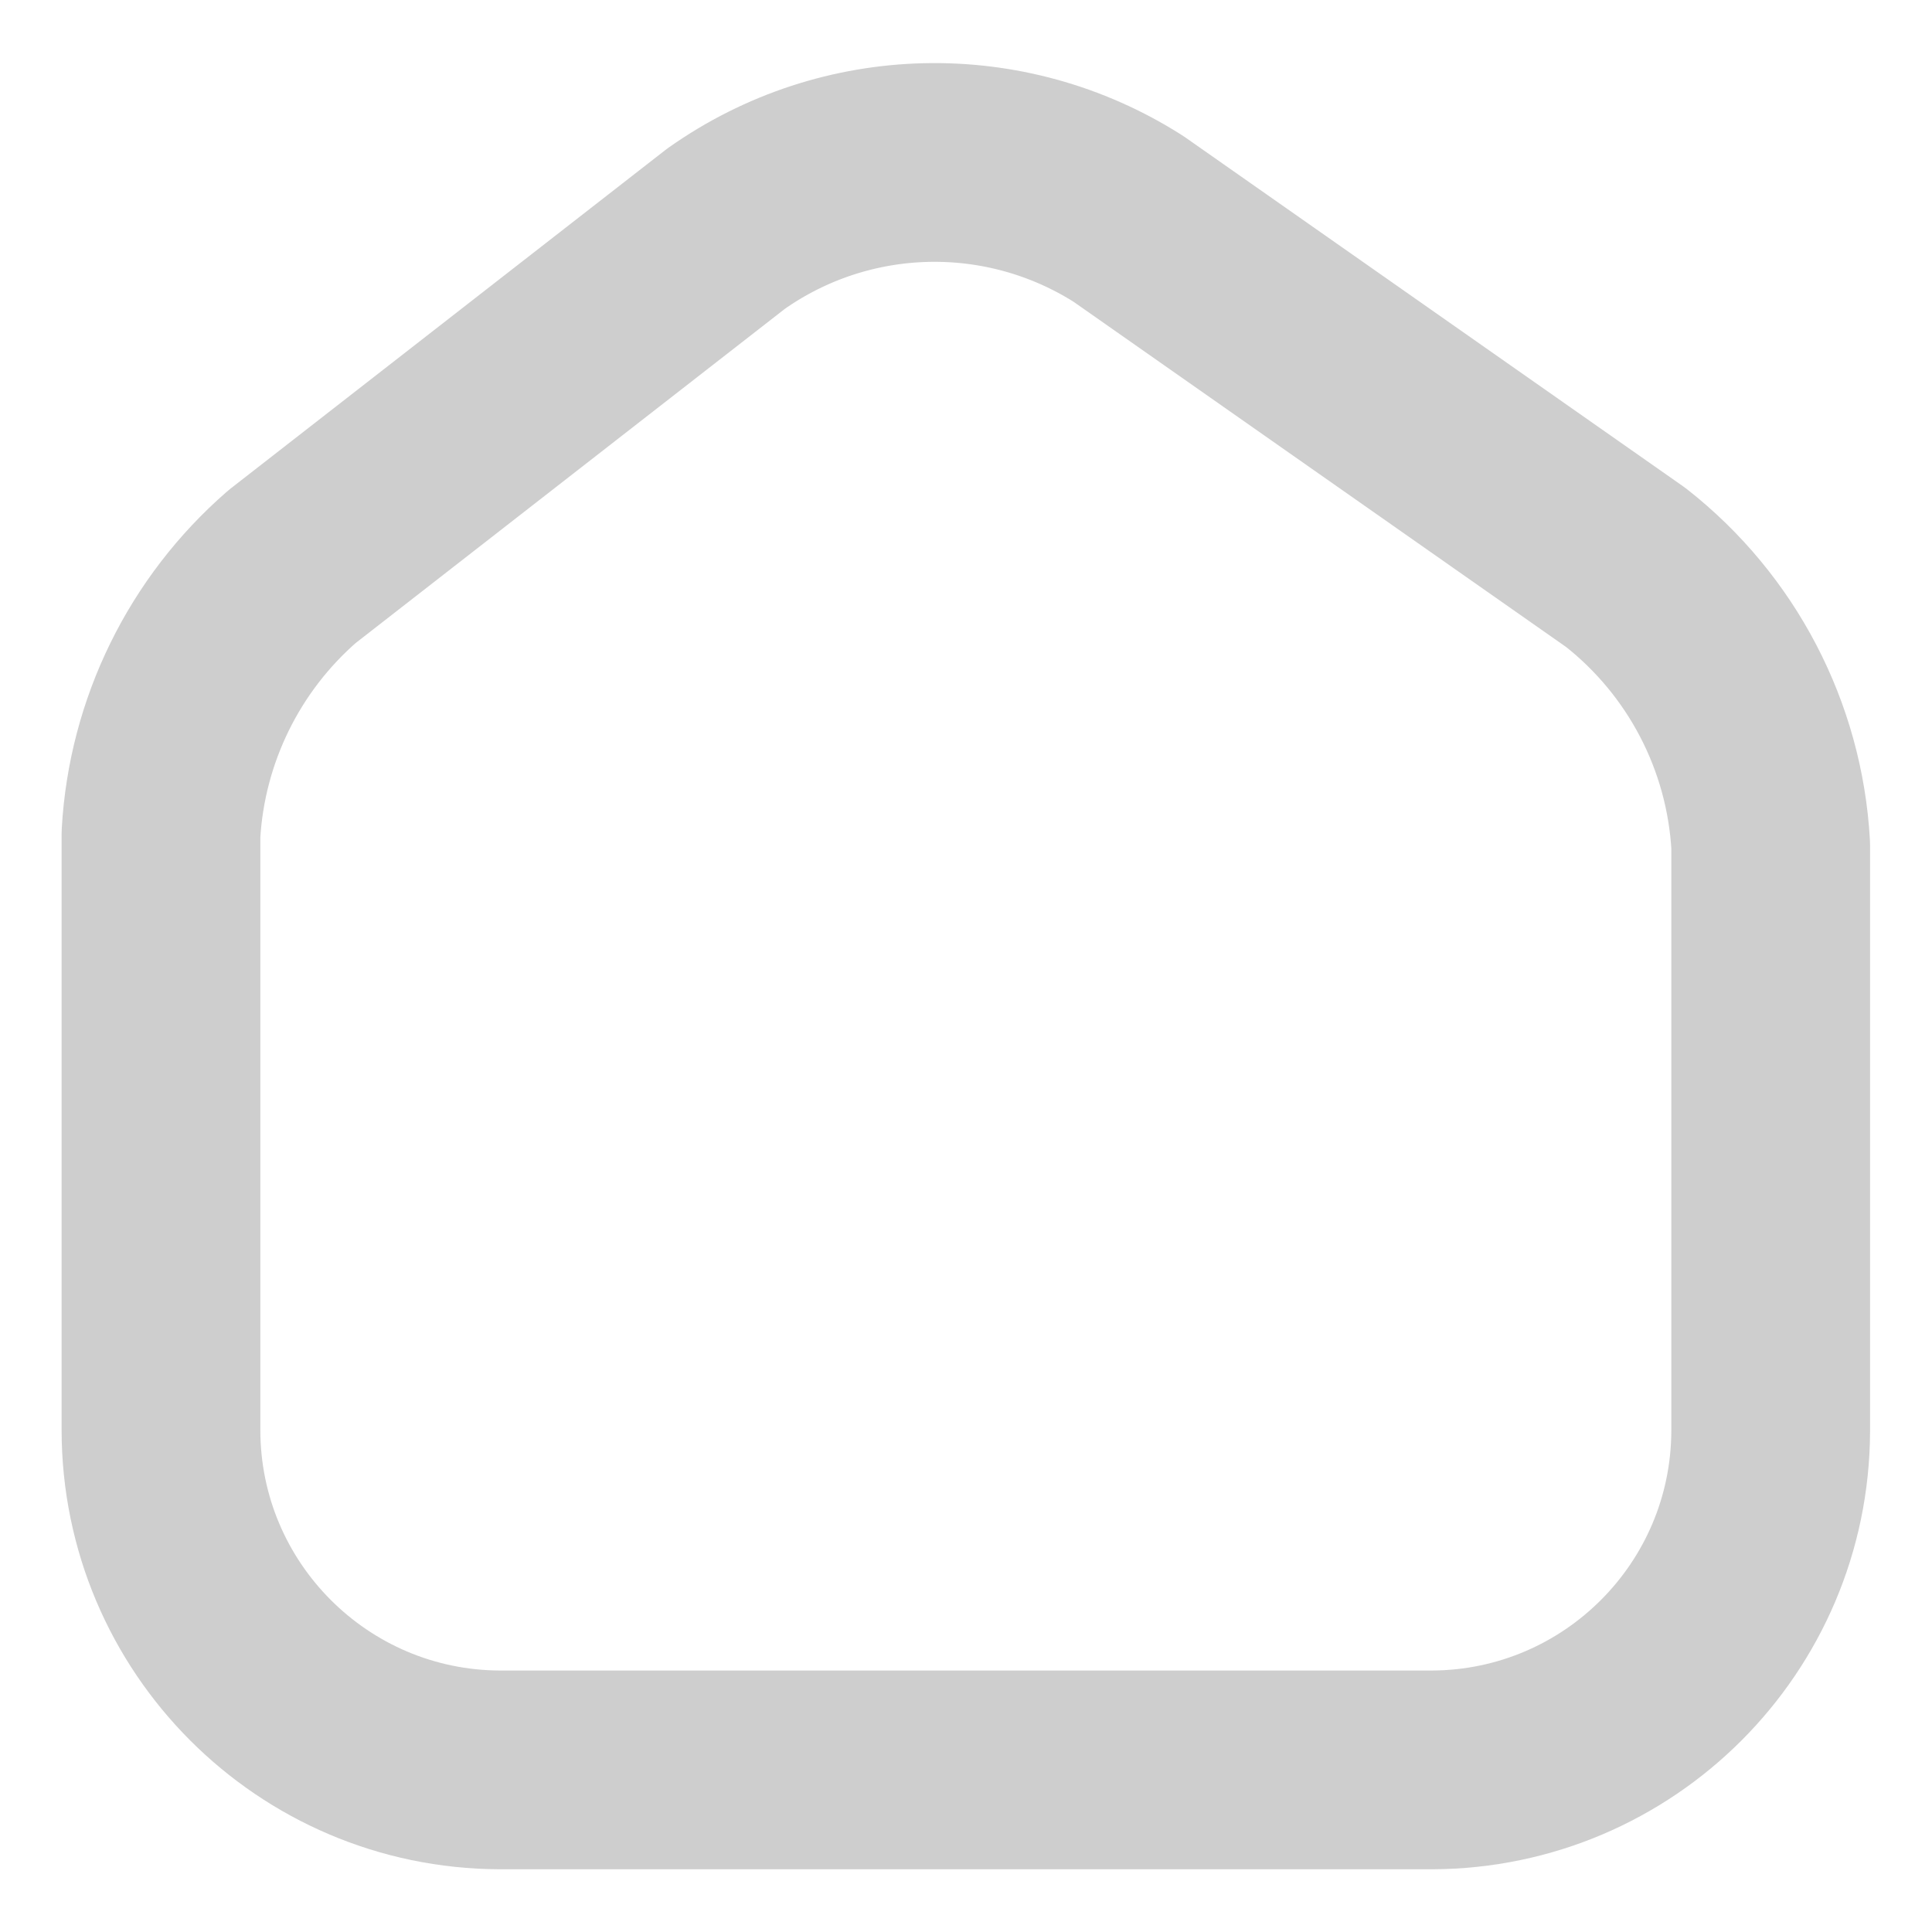
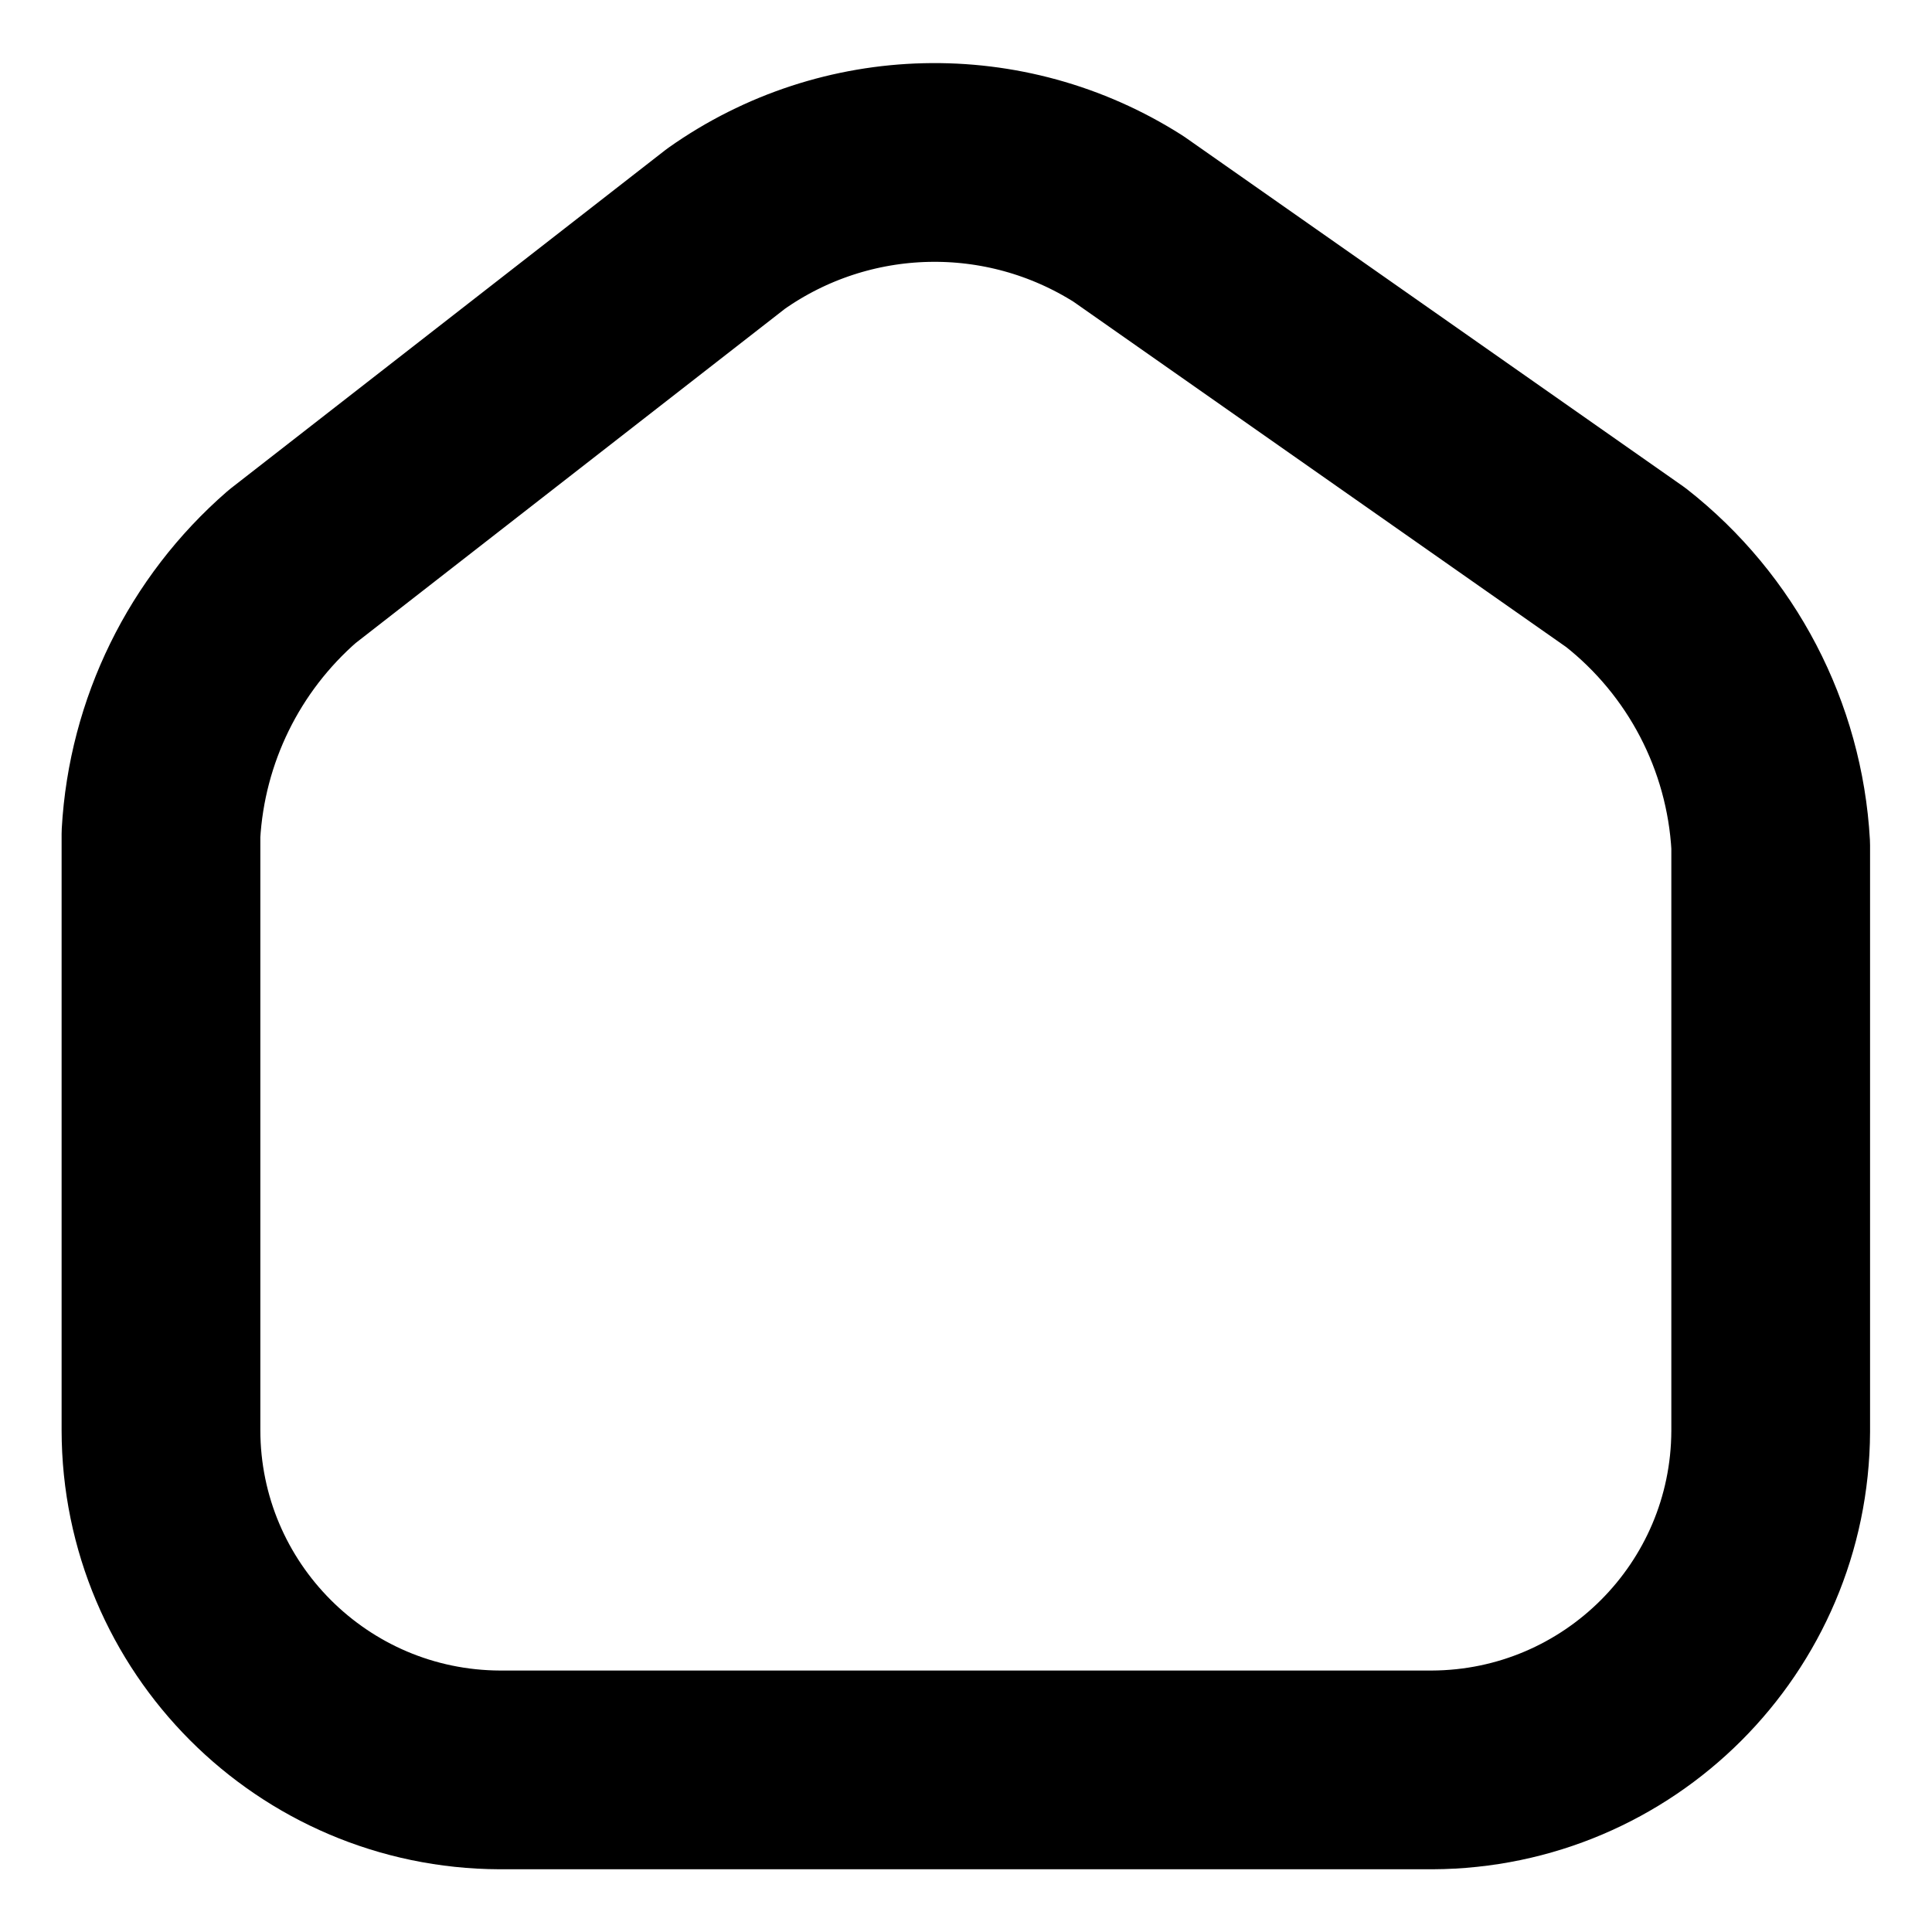
<svg xmlns="http://www.w3.org/2000/svg" id="home-hashtag" width="29.165" height="29.165" viewBox="0 0 29.165 29.165">
-   <path id="Vector" d="M8.531,1,1.981,6.1A5.783,5.783,0,0,0,0,10.138v9a5.134,5.134,0,0,0,5.116,5.128H19.188A5.132,5.132,0,0,0,24.3,19.155V10.308a5.74,5.74,0,0,0-2.187-4.193L14.607.854A5.453,5.453,0,0,0,8.531,1Z" transform="translate(2.43 2.452)" fill="none" stroke="#cecece" stroke-linecap="round" stroke-linejoin="round" stroke-width="3" />
+   <path id="Vector" d="M8.531,1,1.981,6.1A5.783,5.783,0,0,0,0,10.138v9a5.134,5.134,0,0,0,5.116,5.128H19.188A5.132,5.132,0,0,0,24.3,19.155V10.308a5.74,5.74,0,0,0-2.187-4.193L14.607.854A5.453,5.453,0,0,0,8.531,1Z" transform="translate(2.43 2.452)" fill="none" stroke="#000" stroke-linecap="round" stroke-linejoin="round" stroke-width="3" />
  <path id="Vector-2" data-name="Vector" d="M0,0H29.165V29.165H0Z" transform="translate(0 0)" fill="none" opacity="0" />
</svg>
